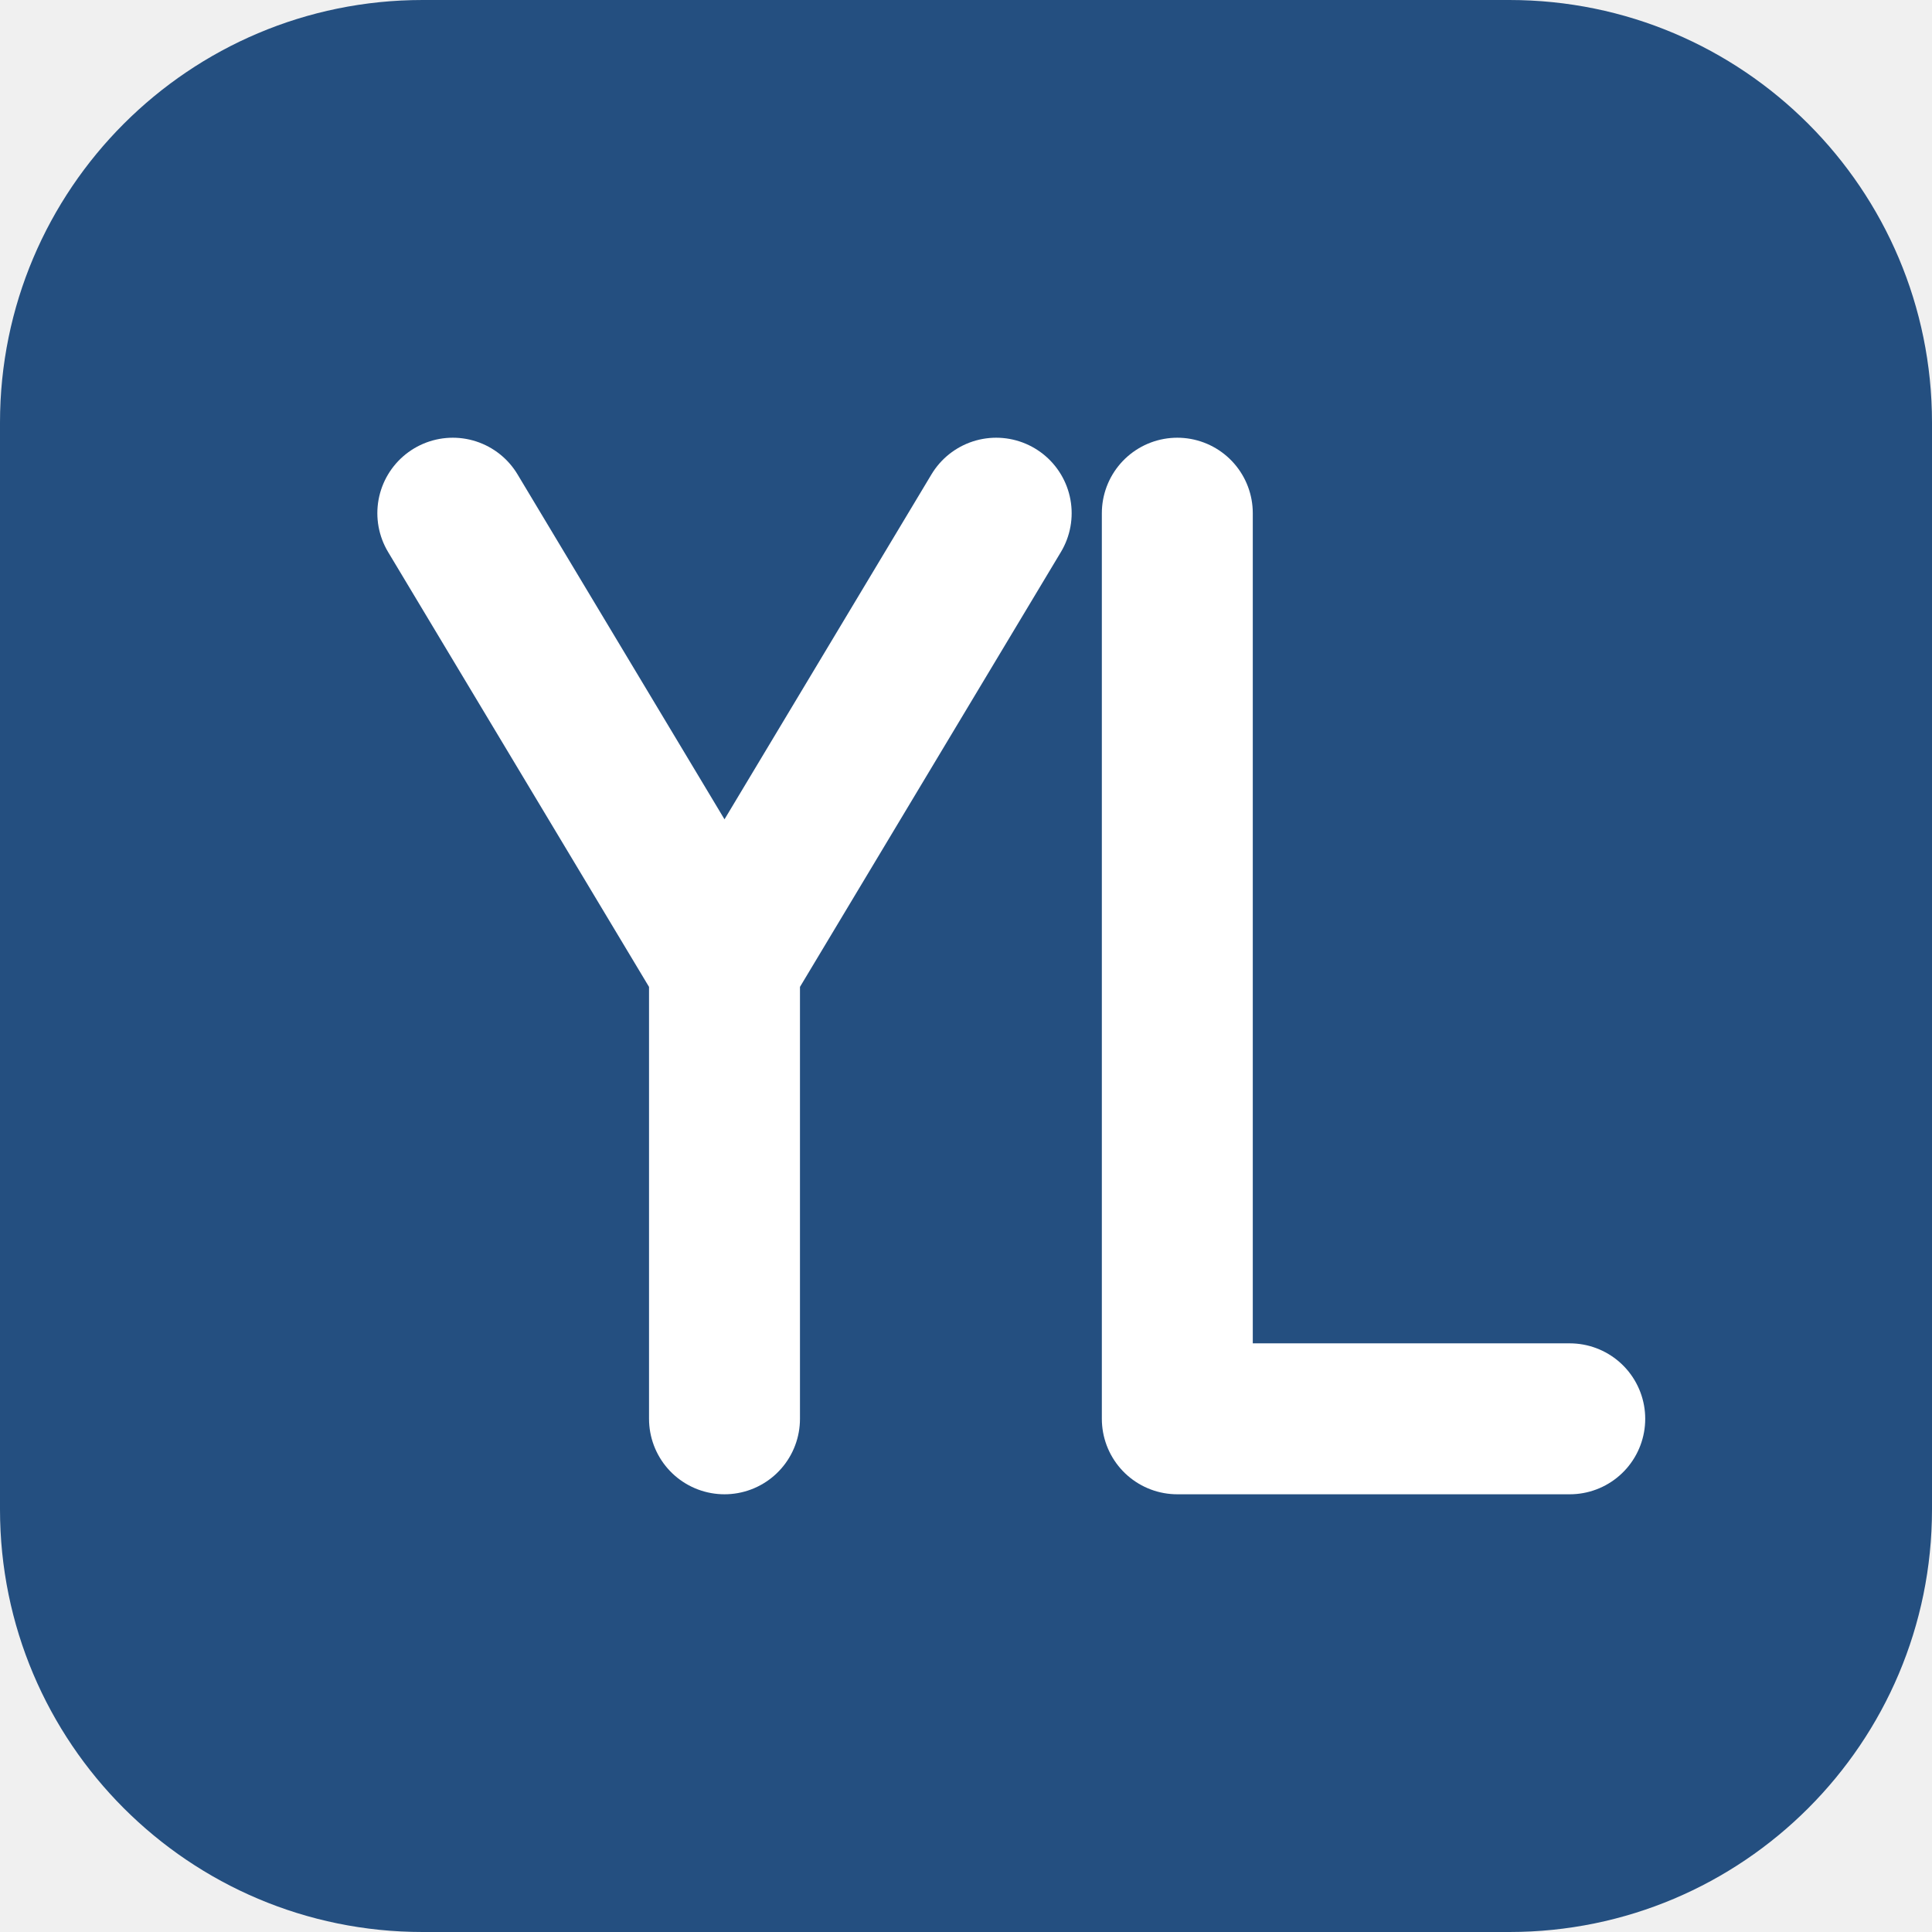
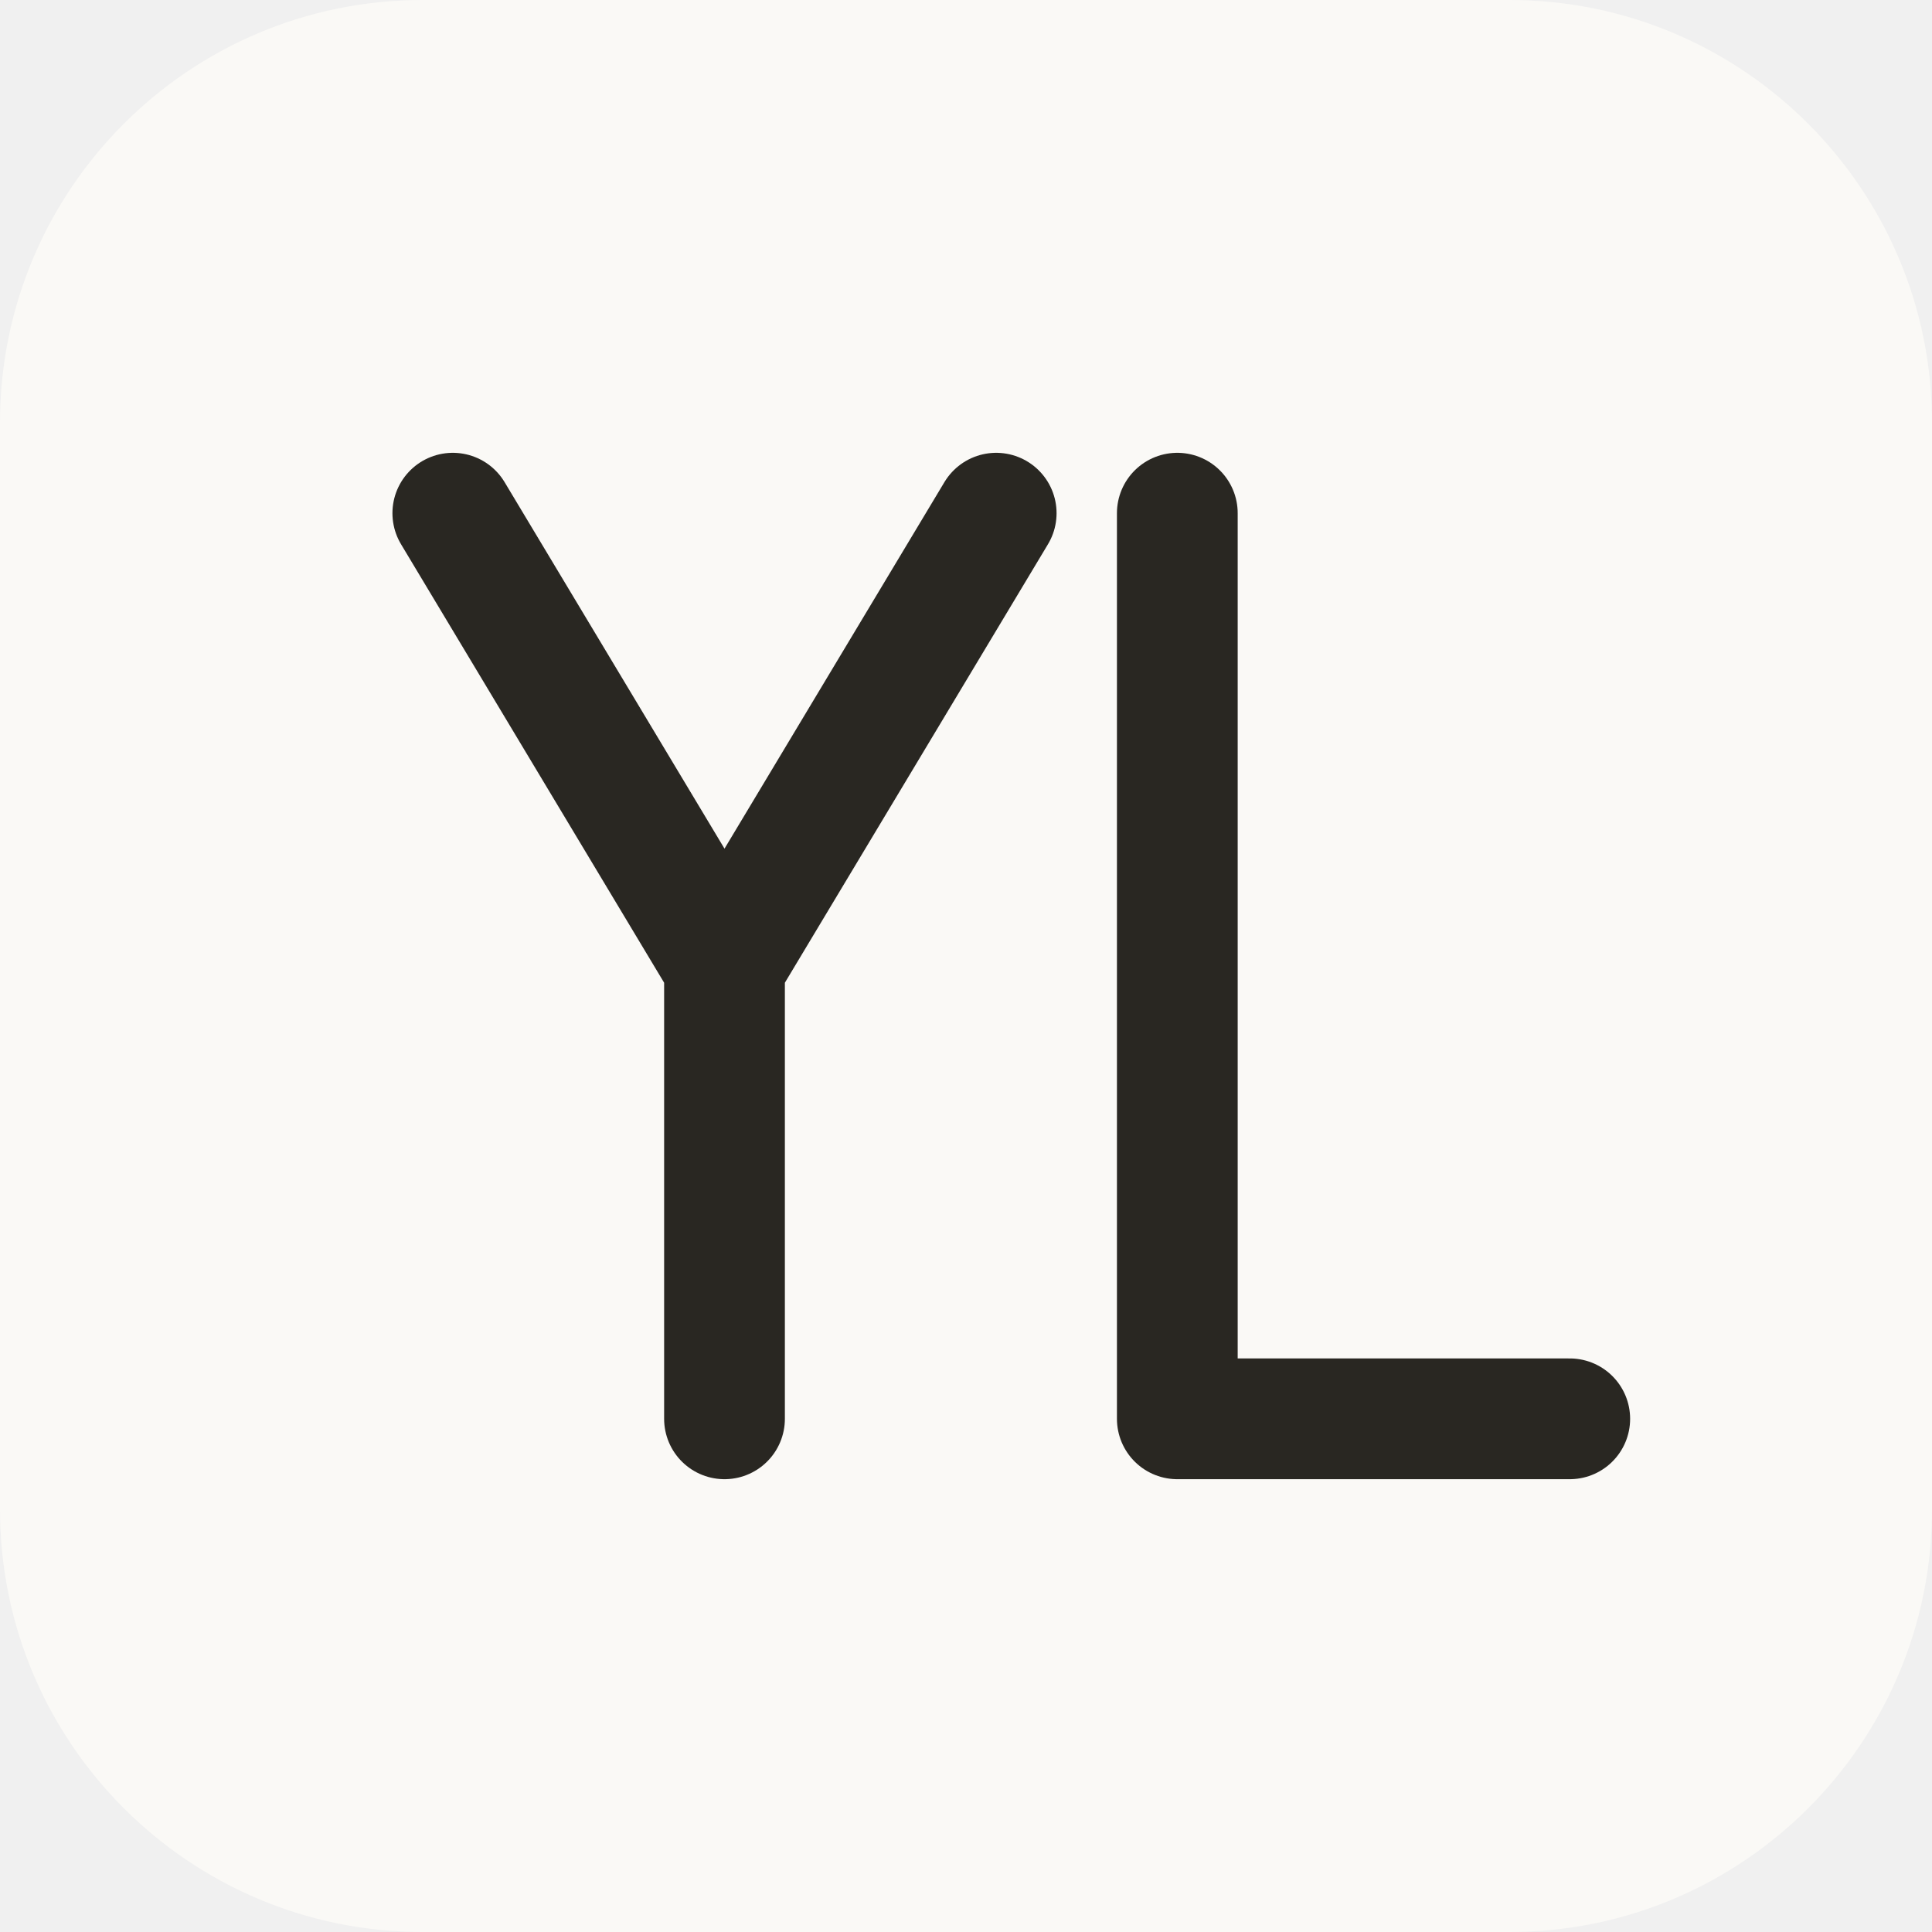
<svg xmlns="http://www.w3.org/2000/svg" viewBox="0 0 64 64">
-   <rect width="64" height="64" rx="14" fill="#244f80" />
-   <path d="M15 17l9 15 9-15M24 32v15M39 17v30h13" fill="none" stroke="white" stroke-width="5" stroke-linecap="round" stroke-linejoin="round" />
+   <rect width="64" height="64" rx="14" fill="#faf9f6" />
+   <path d="M15 17l9 15 9-15M24 32v15M39 17v30h13" fill="none" stroke="#292722" stroke-width="4" stroke-linecap="round" stroke-linejoin="round" />
</svg>
